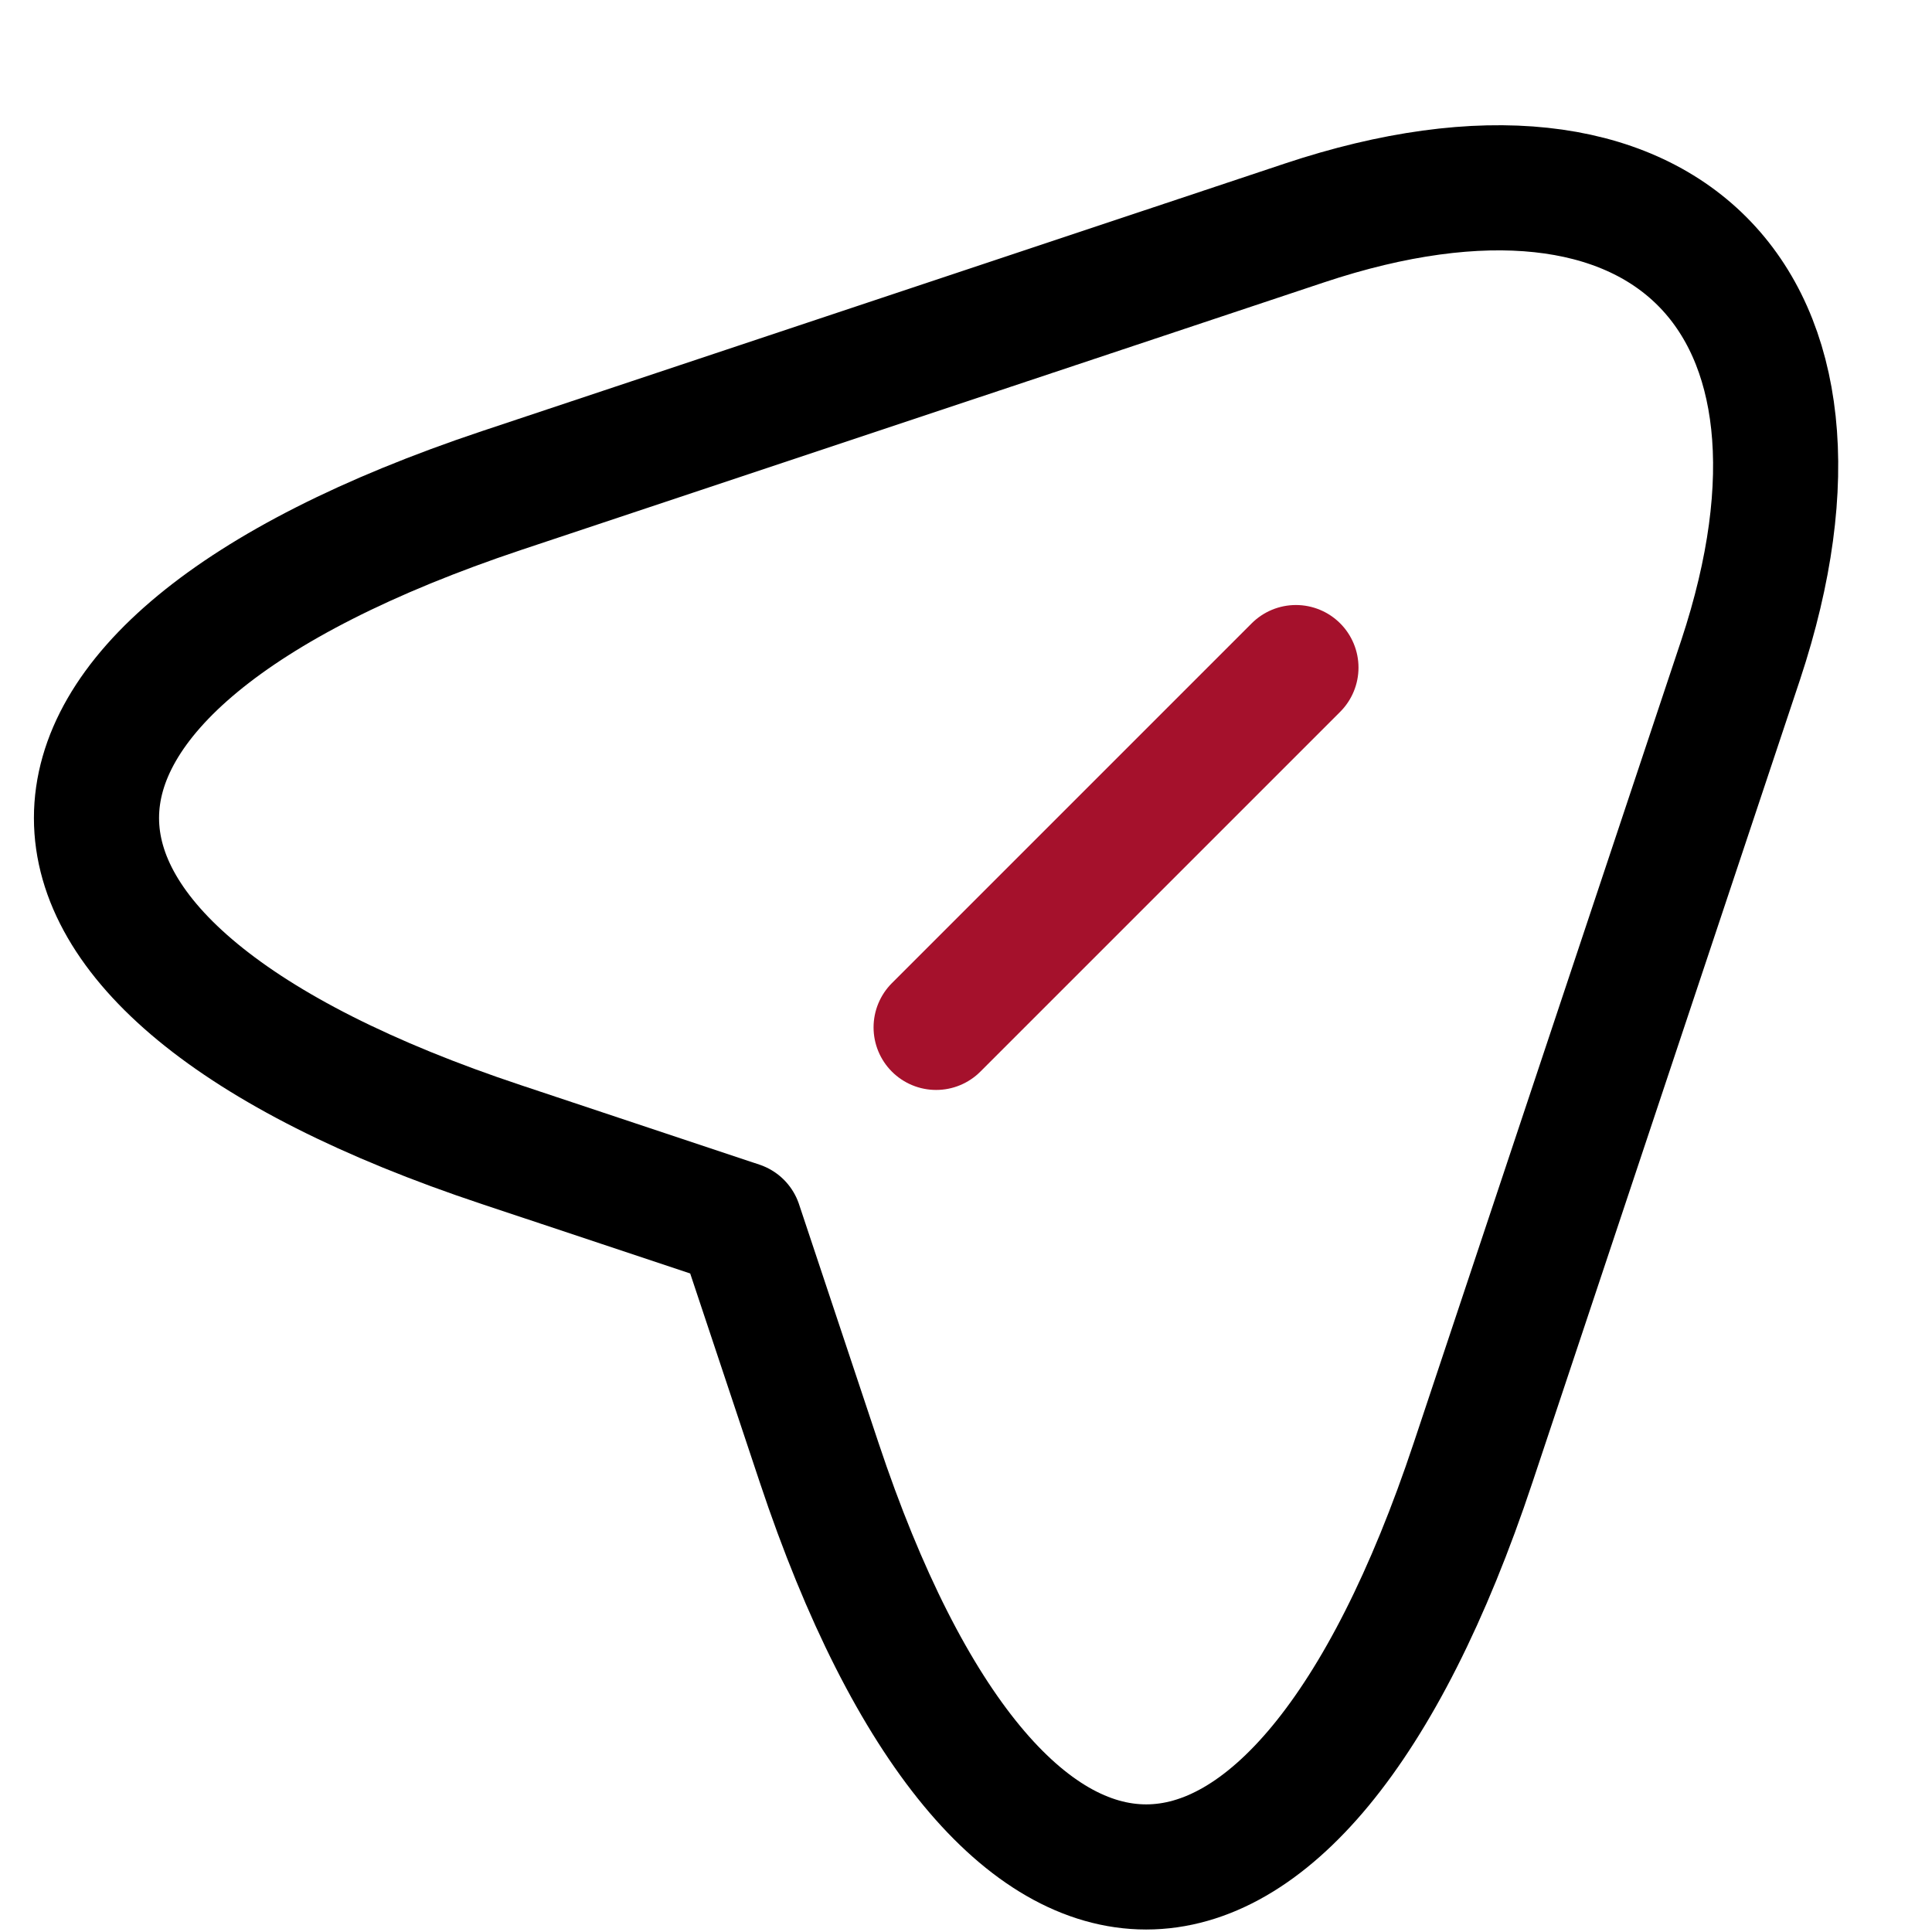
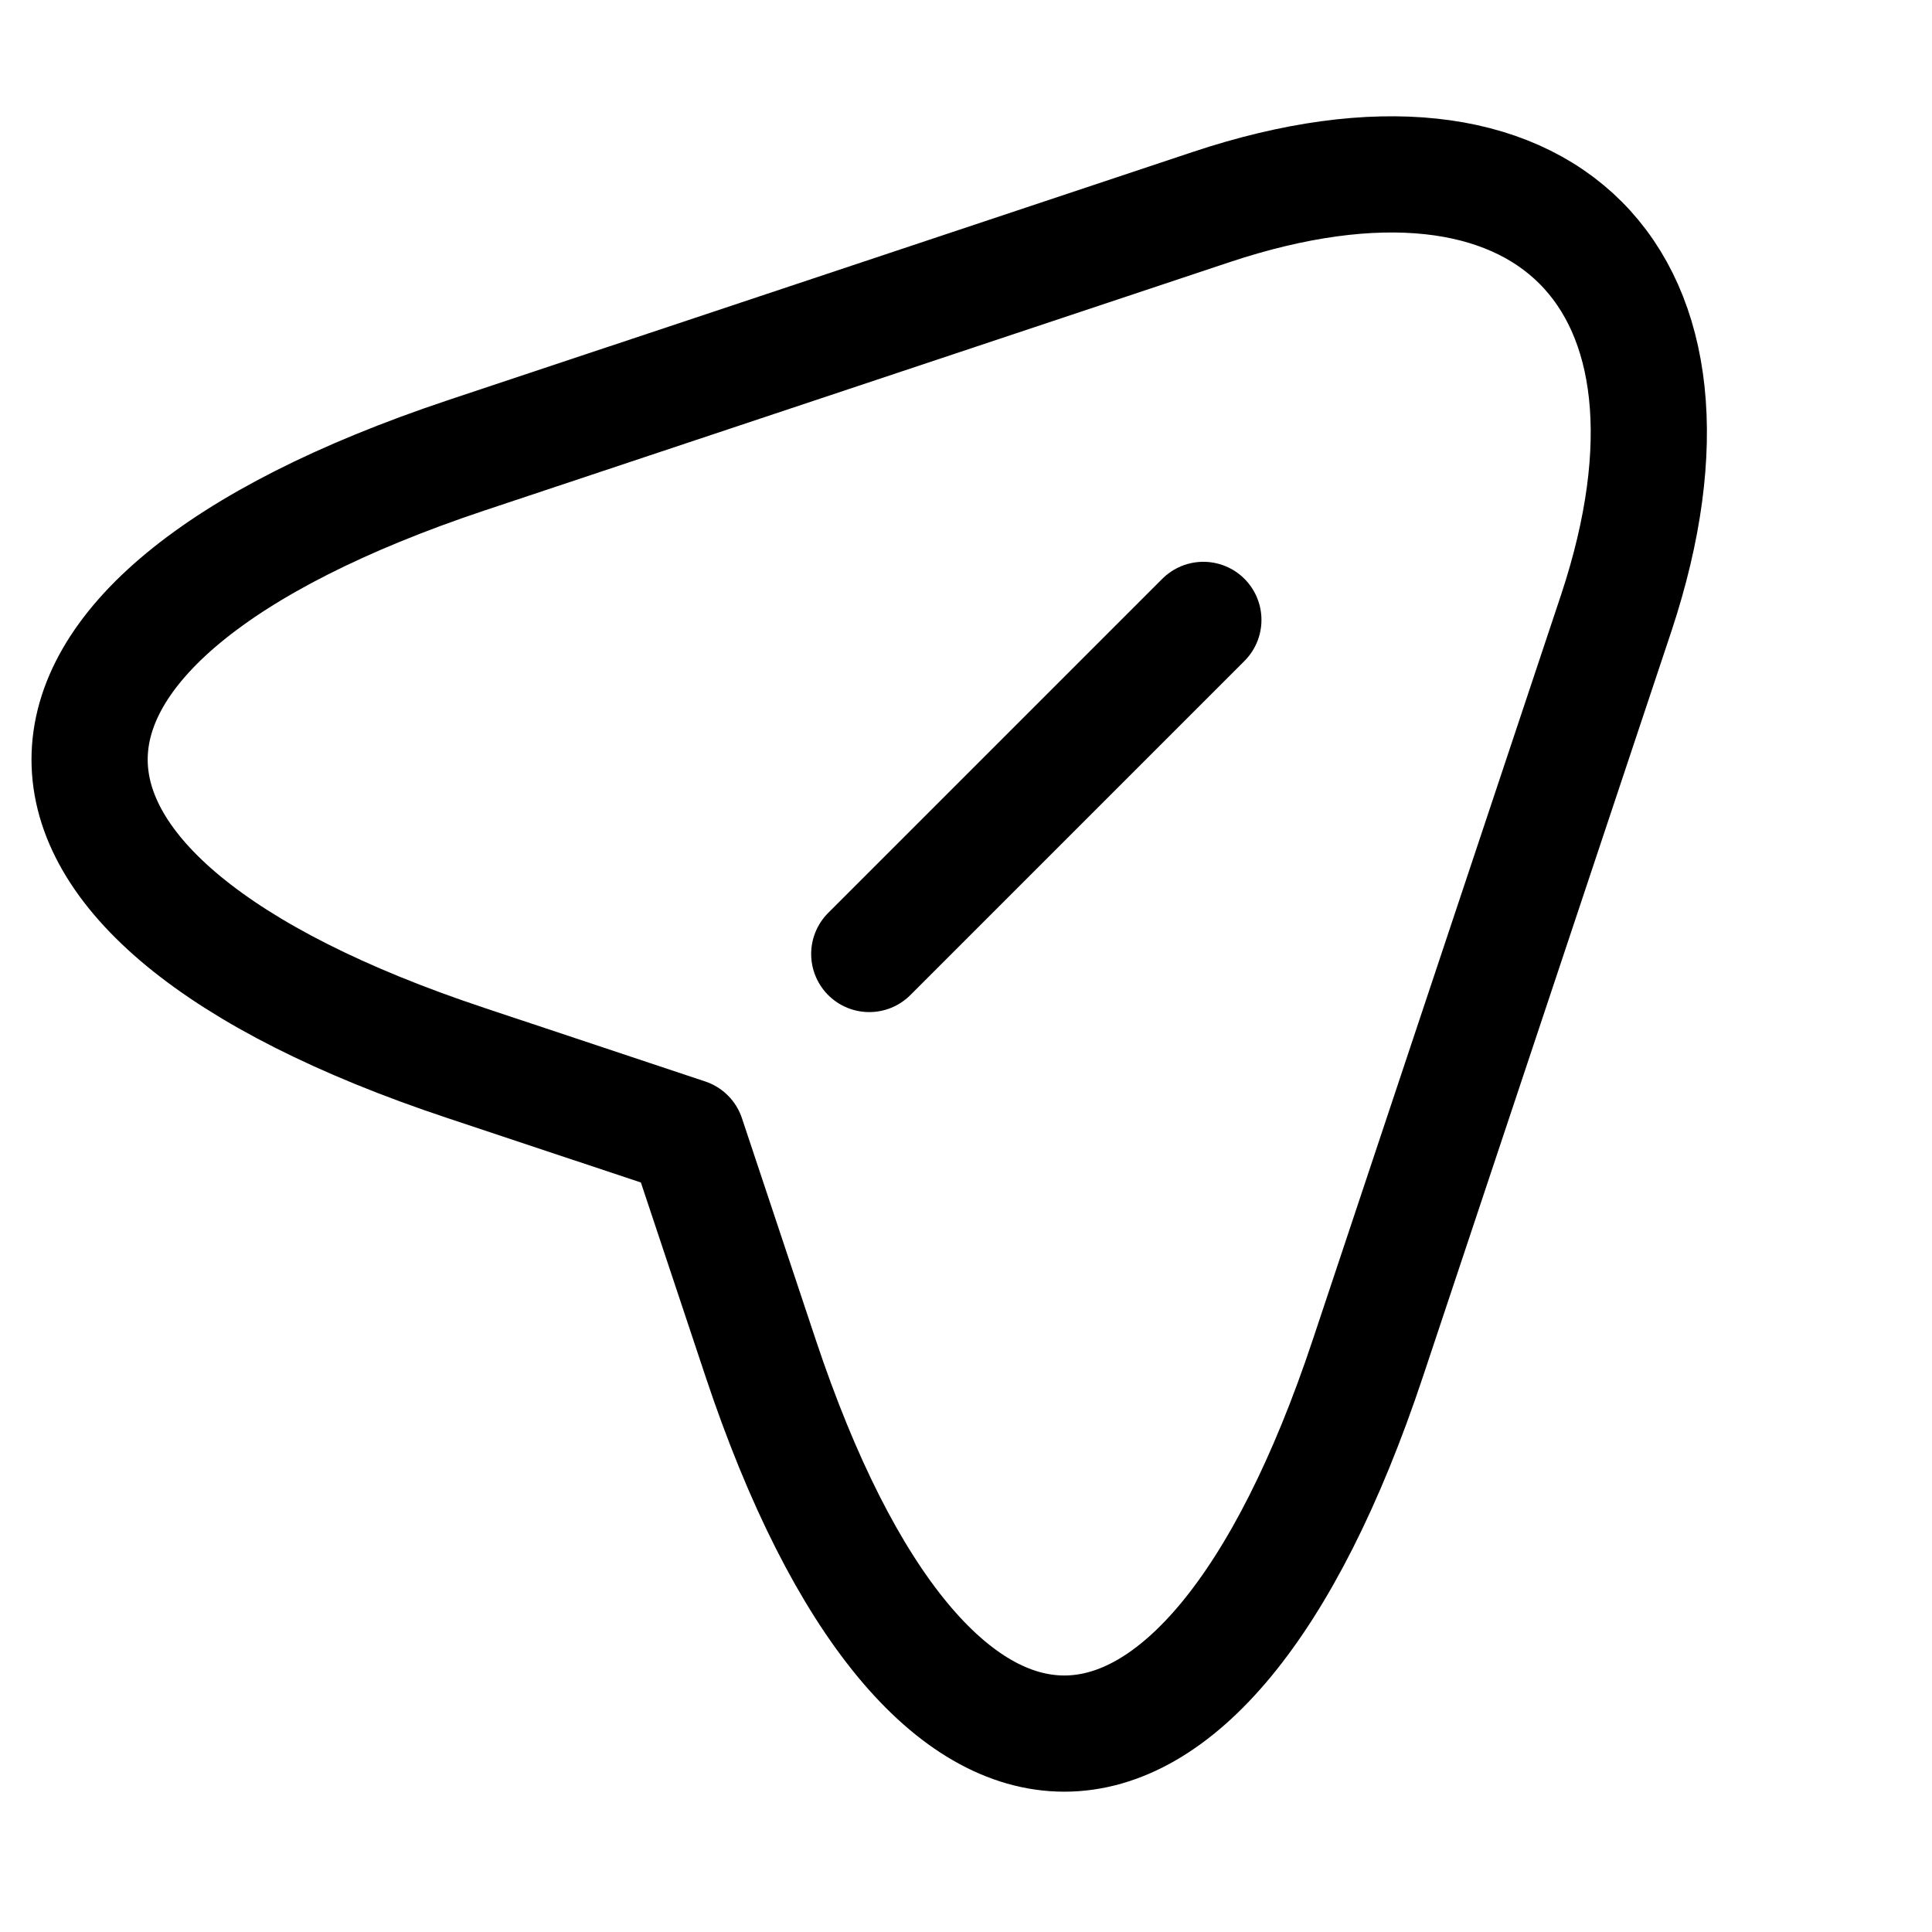
- <svg xmlns="http://www.w3.org/2000/svg" width="13" height="13" viewBox="0 0 13 13" fill="none">
-   <path d="M3.374 3.301L8.775 1.501C11.198 0.693 12.515 2.016 11.713 4.439L9.913 9.839C8.705 13.47 6.72 13.47 5.511 9.839L4.977 8.236L3.374 7.702C-0.259 6.494 -0.259 4.516 3.374 3.301Z" stroke="black" stroke-width="0.842" stroke-linecap="round" stroke-linejoin="round" />
-   <path d="M6.299 6.913L8.72 4.492" stroke="#A5112C" stroke-width="0.842" stroke-linecap="round" stroke-linejoin="round" />
+ <svg xmlns="http://www.w3.org/2000/svg" viewBox="0 0 14 14" fill="none">
+   <path d="M3.374 3.301L8.775 1.501C11.198 0.693 12.515 2.016 11.713 4.439L9.913 9.839C8.705 13.47 6.72 13.47 5.511 9.839L4.977 8.236L3.374 7.702C-0.259 6.494 -0.259 4.516 3.374 3.301Z" stroke="currentColor" stroke-width="0.842" stroke-linecap="round" stroke-linejoin="round" />
+   <path d="M6.299 6.913L8.72 4.492" stroke="currentColor" stroke-width="0.842" stroke-linecap="round" stroke-linejoin="round" />
</svg>
